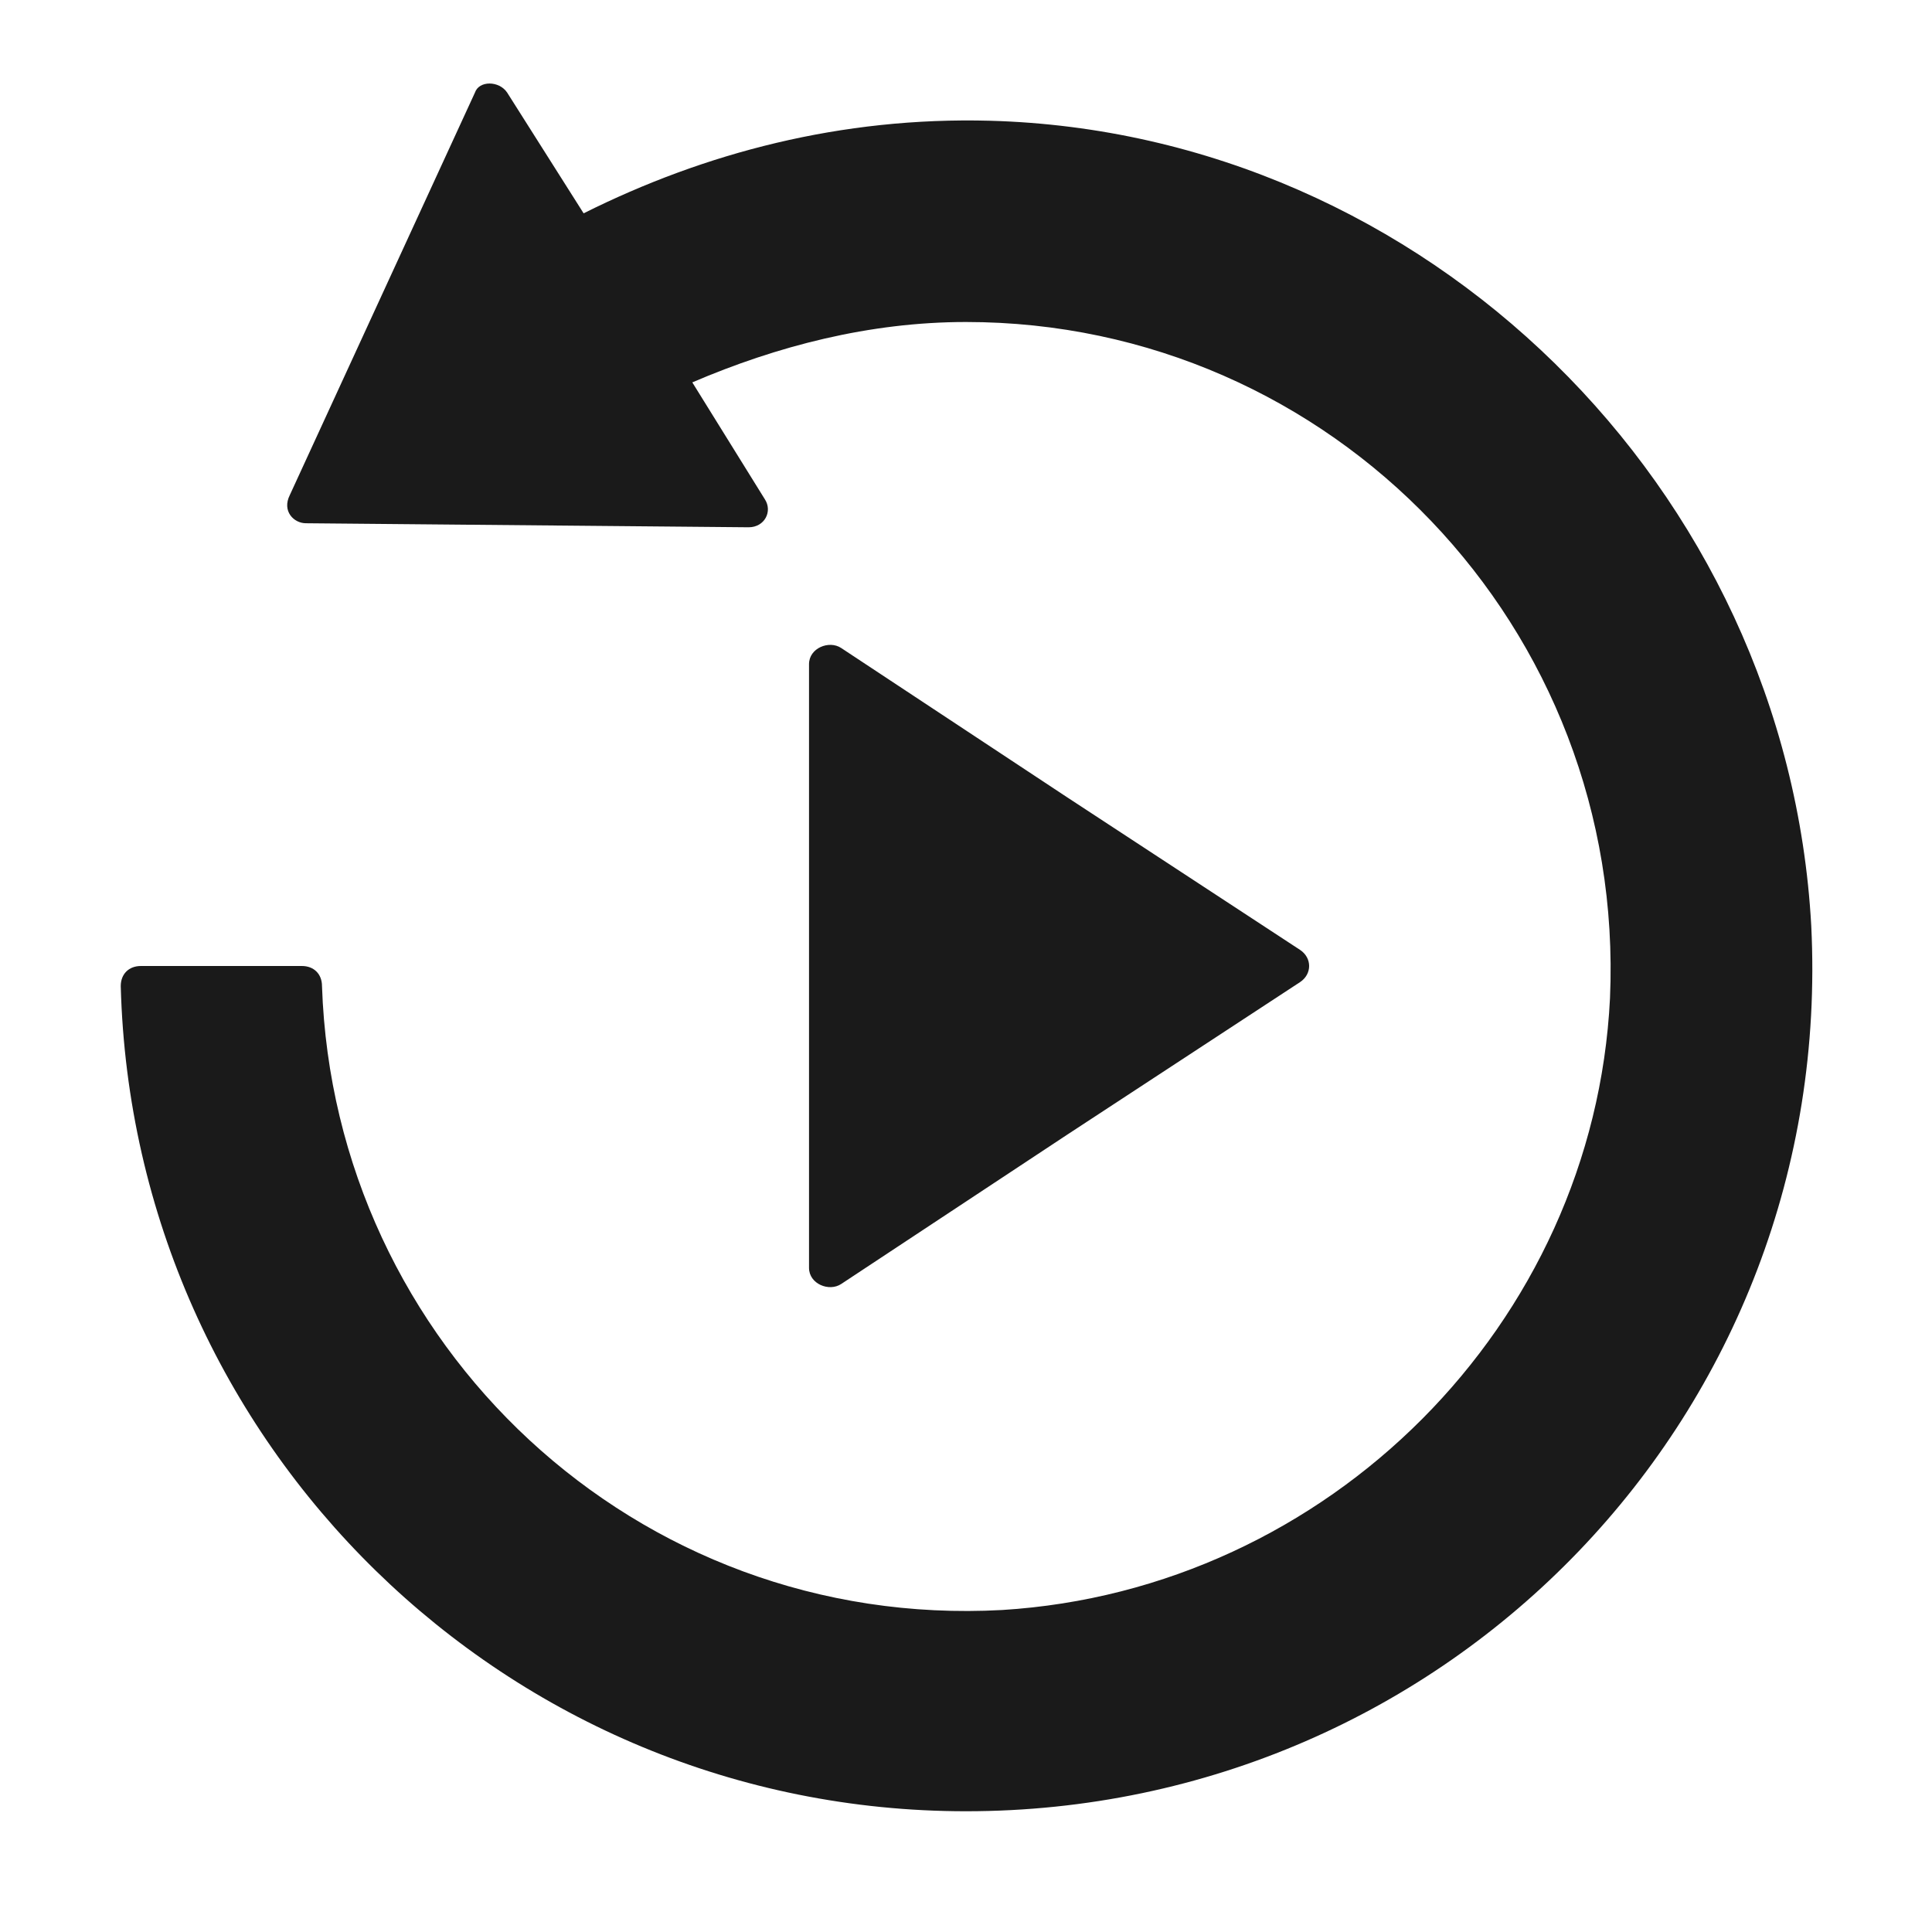
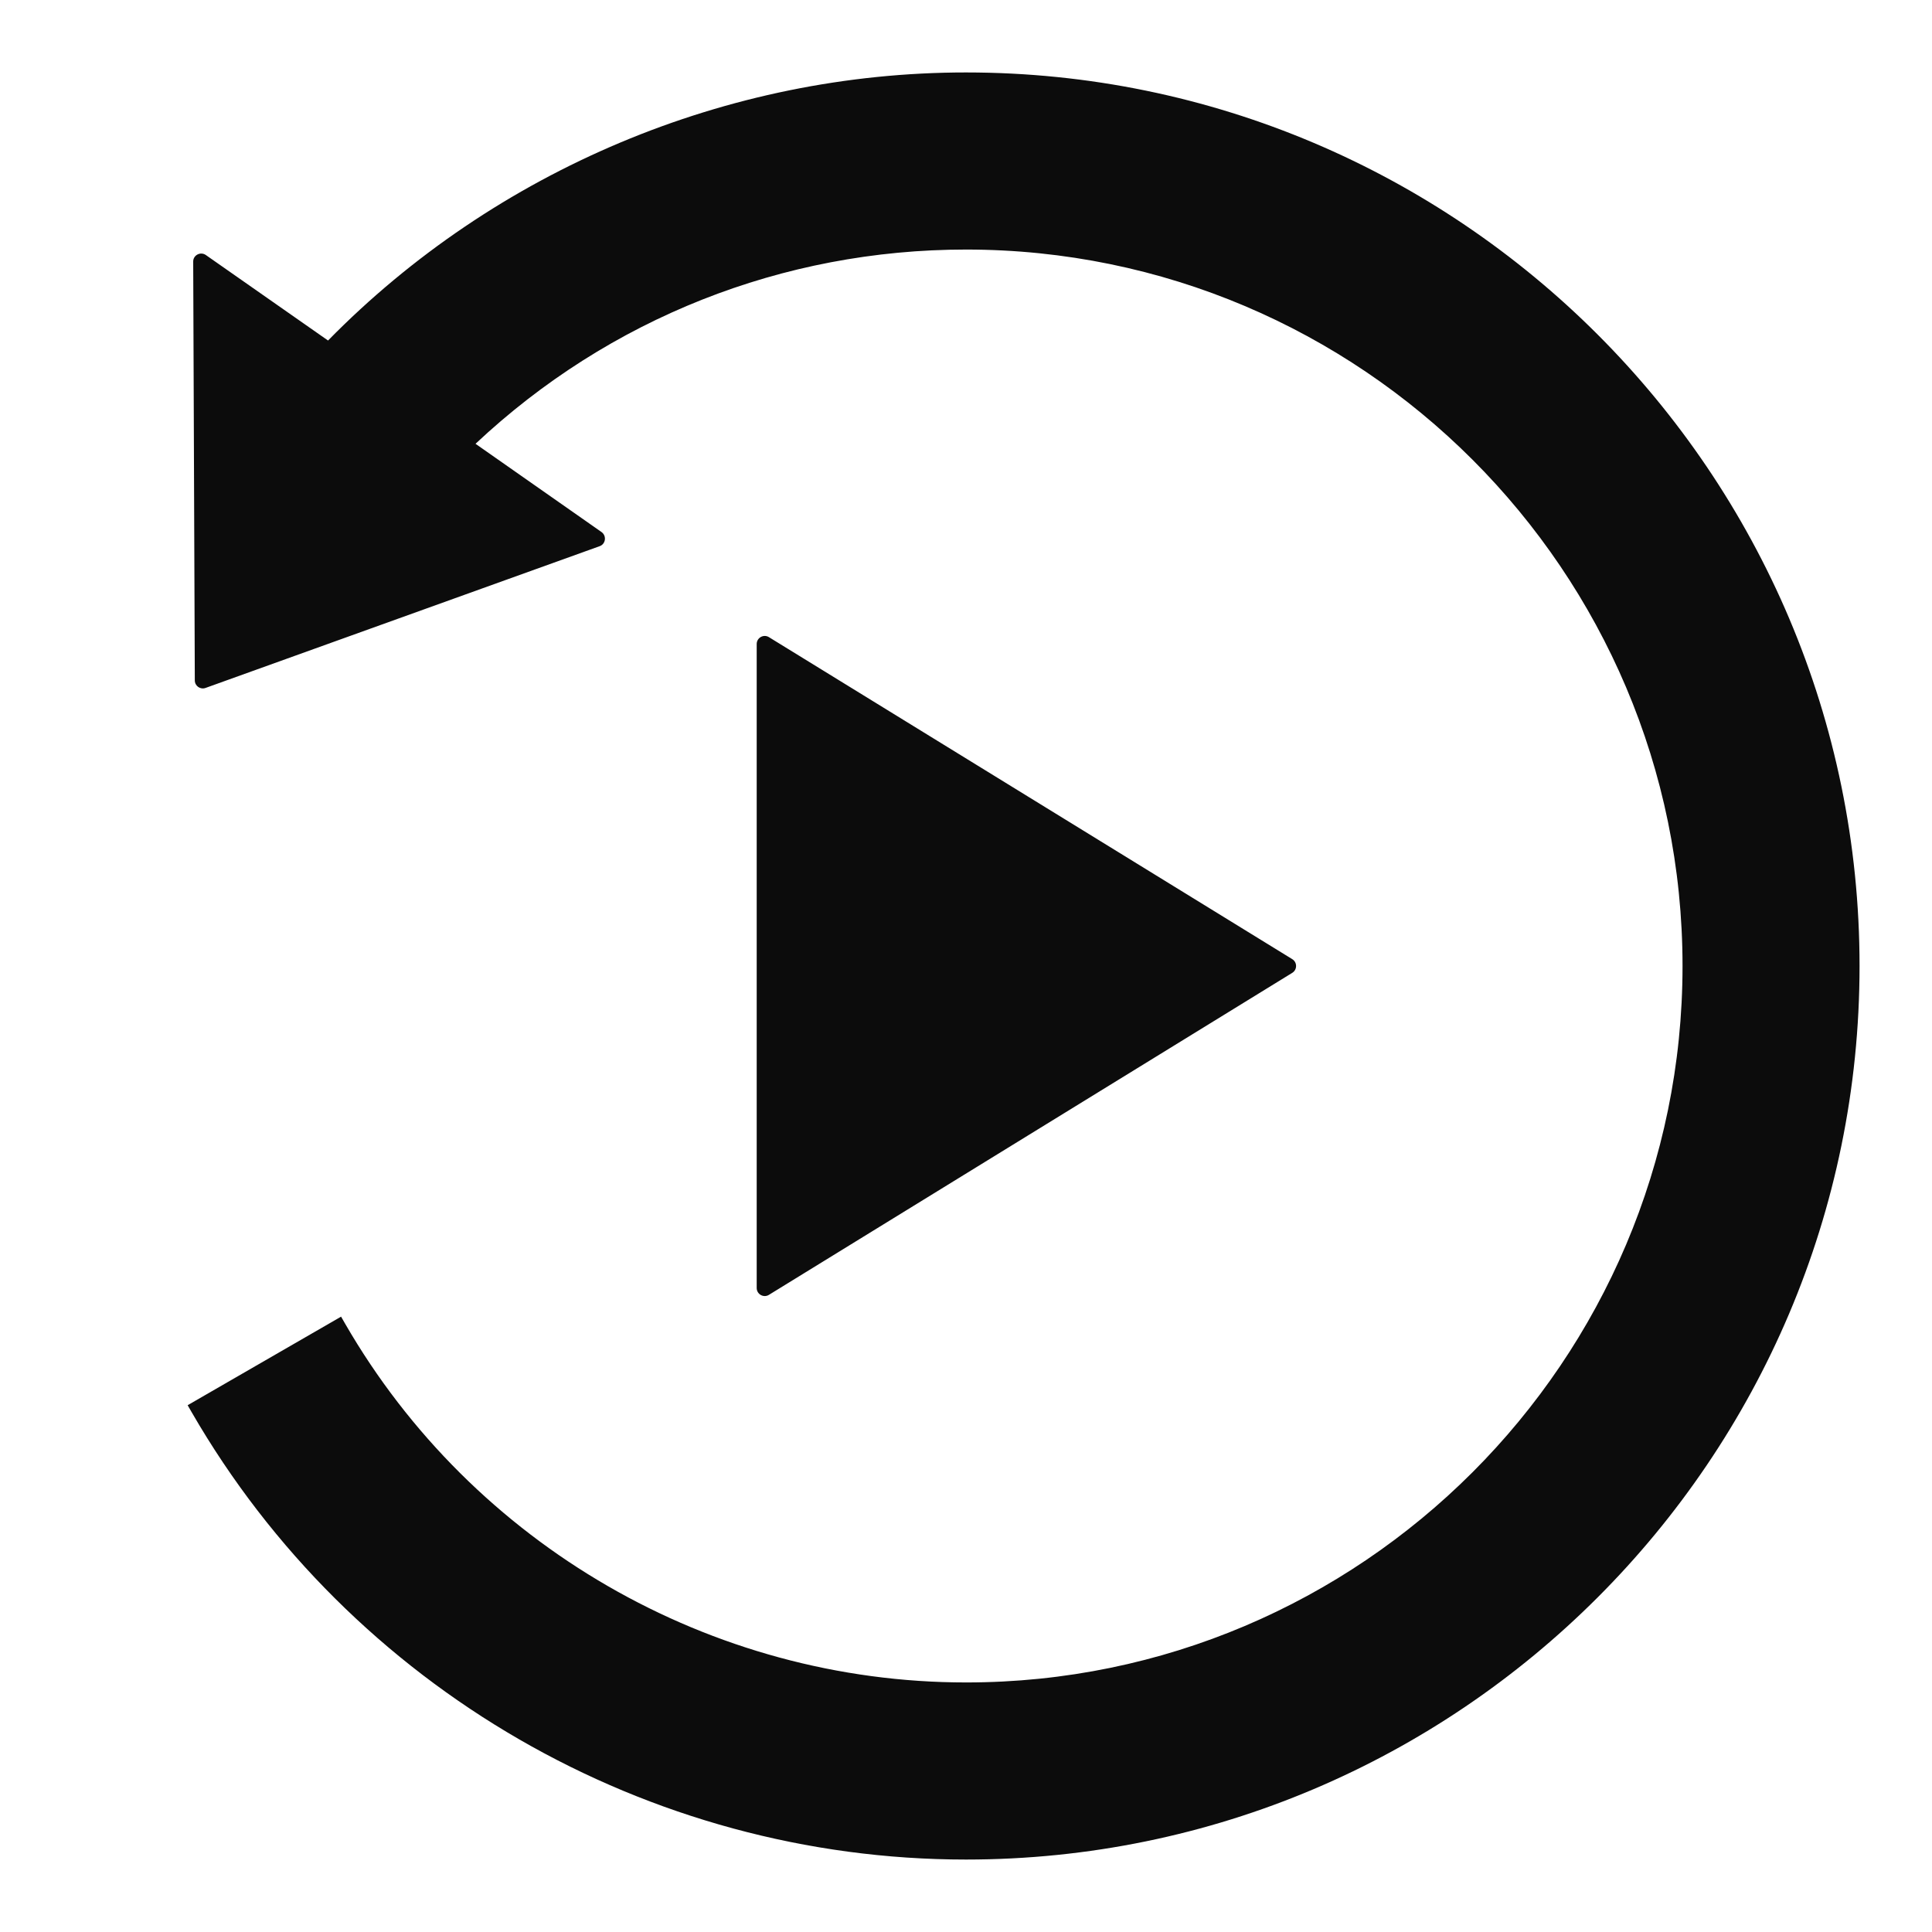
- <svg xmlns="http://www.w3.org/2000/svg" width="24" height="24" fill="none">
-   <path d="M1.75 12h2c.15 0 .25.1.25.25.15 4.45 3.9 8 8.45 7.75 4.05-.25 7.35-3.55 7.55-7.6.2-4.6-3.45-8.4-8-8.4-1.2 0-2.35.3-3.4.75l.9 1.45c.1.15 0 .35-.2.35L3.8 6.5c-.15 0-.3-.15-.2-.35l2.3-5c.05-.15.3-.15.4 0l.95 1.5c1.5-.75 3.2-1.2 5.05-1.15 5.4.15 9.9 4.55 10.2 10 .3 6.05-4.5 11-10.5 11-5.7 0-10.35-4.55-10.5-10.25 0-.15.1-.25.25-.25Z" fill="#1A1A1A" />
-   <path d="M16.15 11.8c.15.1.15.3 0 .4l-2.9 1.9-2.8 1.85c-.15.1-.4 0-.4-.2v-7.5c0-.2.25-.3.4-.2l2.8 1.85 2.9 1.9Z" fill="#1A1A1A" />
+ <svg xmlns="http://www.w3.org/2000/svg" width="24" height="24" viewBox="0 0 24 24" fill="none">
+   <path d="M12 23.1C8.046 23.1 4.36 20.971 2.381 17.543L2.331 17.456L4.237 16.356L4.287 16.443C5.874 19.192 8.83 20.9 12.001 20.9C16.908 20.9 20.901 16.907 20.901 12C20.901 7.092 16.908 3.1 12 3.1C9.724 3.1 7.565 3.956 5.907 5.513L7.472 6.609C7.538 6.656 7.525 6.758 7.449 6.785L2.553 8.546C2.488 8.569 2.42 8.521 2.42 8.452L2.4 3.25C2.399 3.169 2.491 3.122 2.557 3.168L4.075 4.23C6.153 2.113 9.036 0.9 12 0.9C18.121 0.9 23.1 5.879 23.1 12C23.1 18.12 18.121 23.1 12 23.1ZM9.4 8C9.4 7.922 9.486 7.874 9.552 7.915L16.053 11.915C16.116 11.954 16.116 12.046 16.053 12.085L9.552 16.085C9.486 16.126 9.4 16.078 9.4 16V8Z" fill="#0C0C0C" />
</svg>
